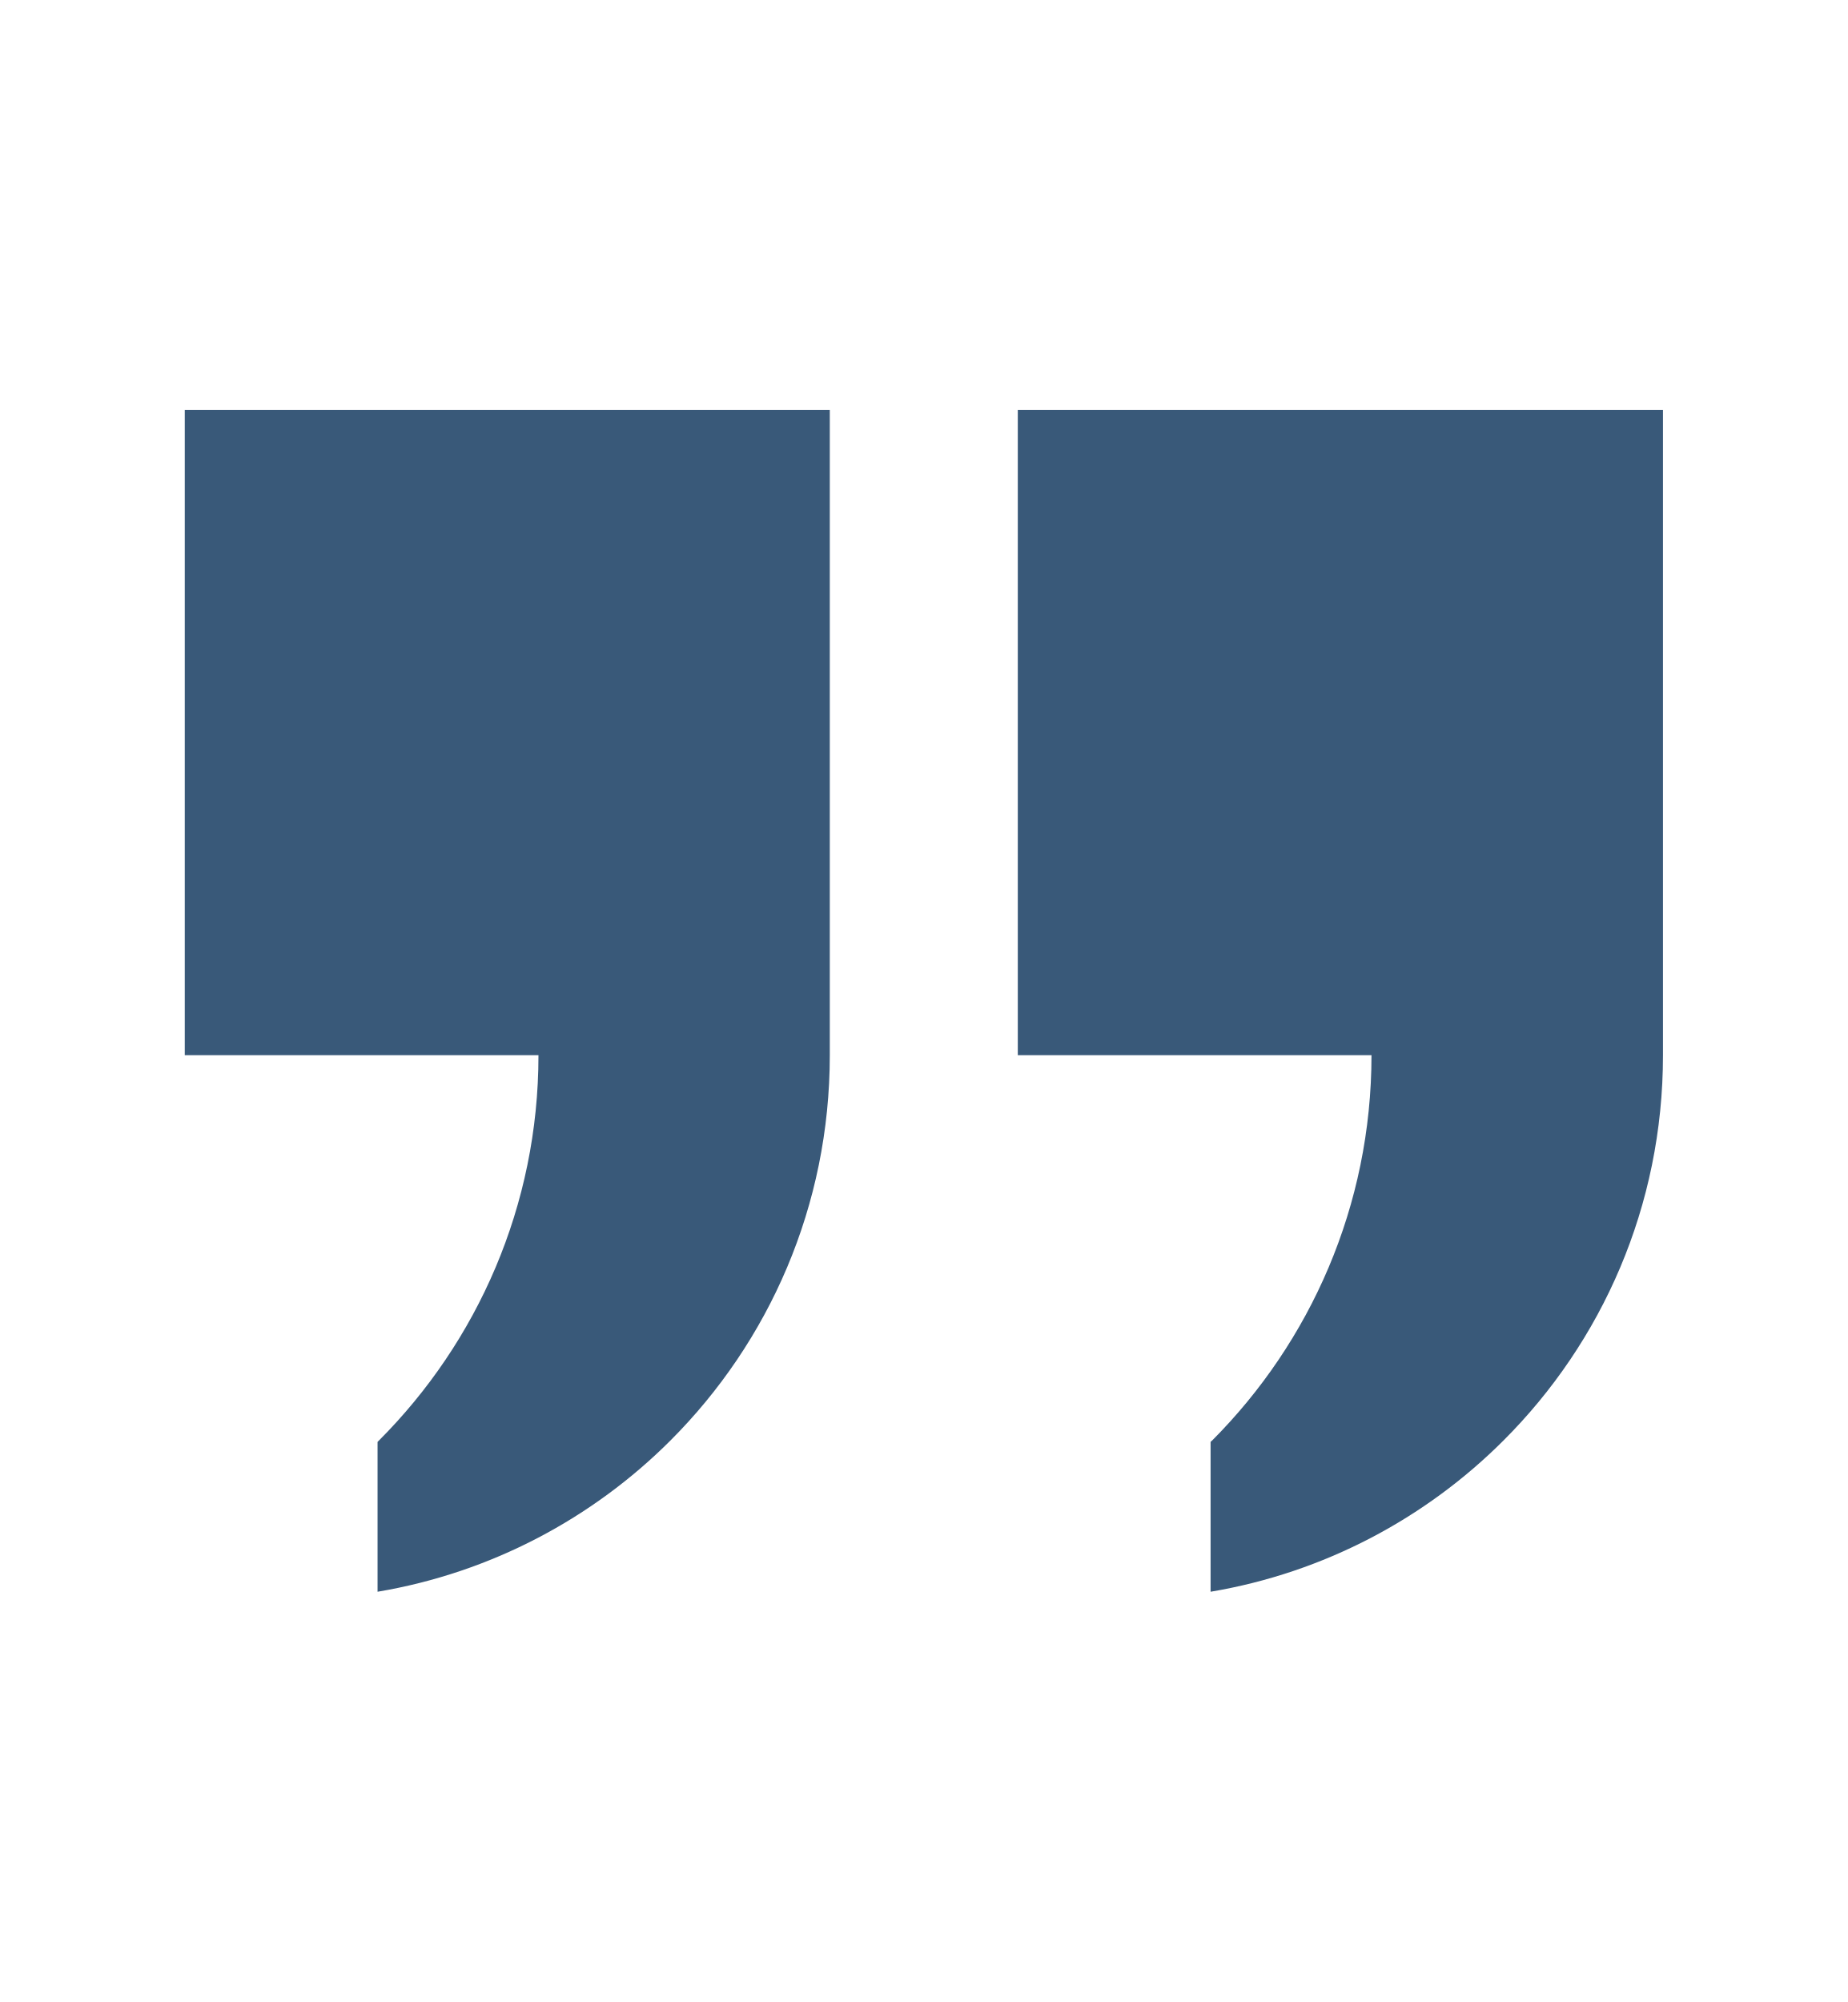
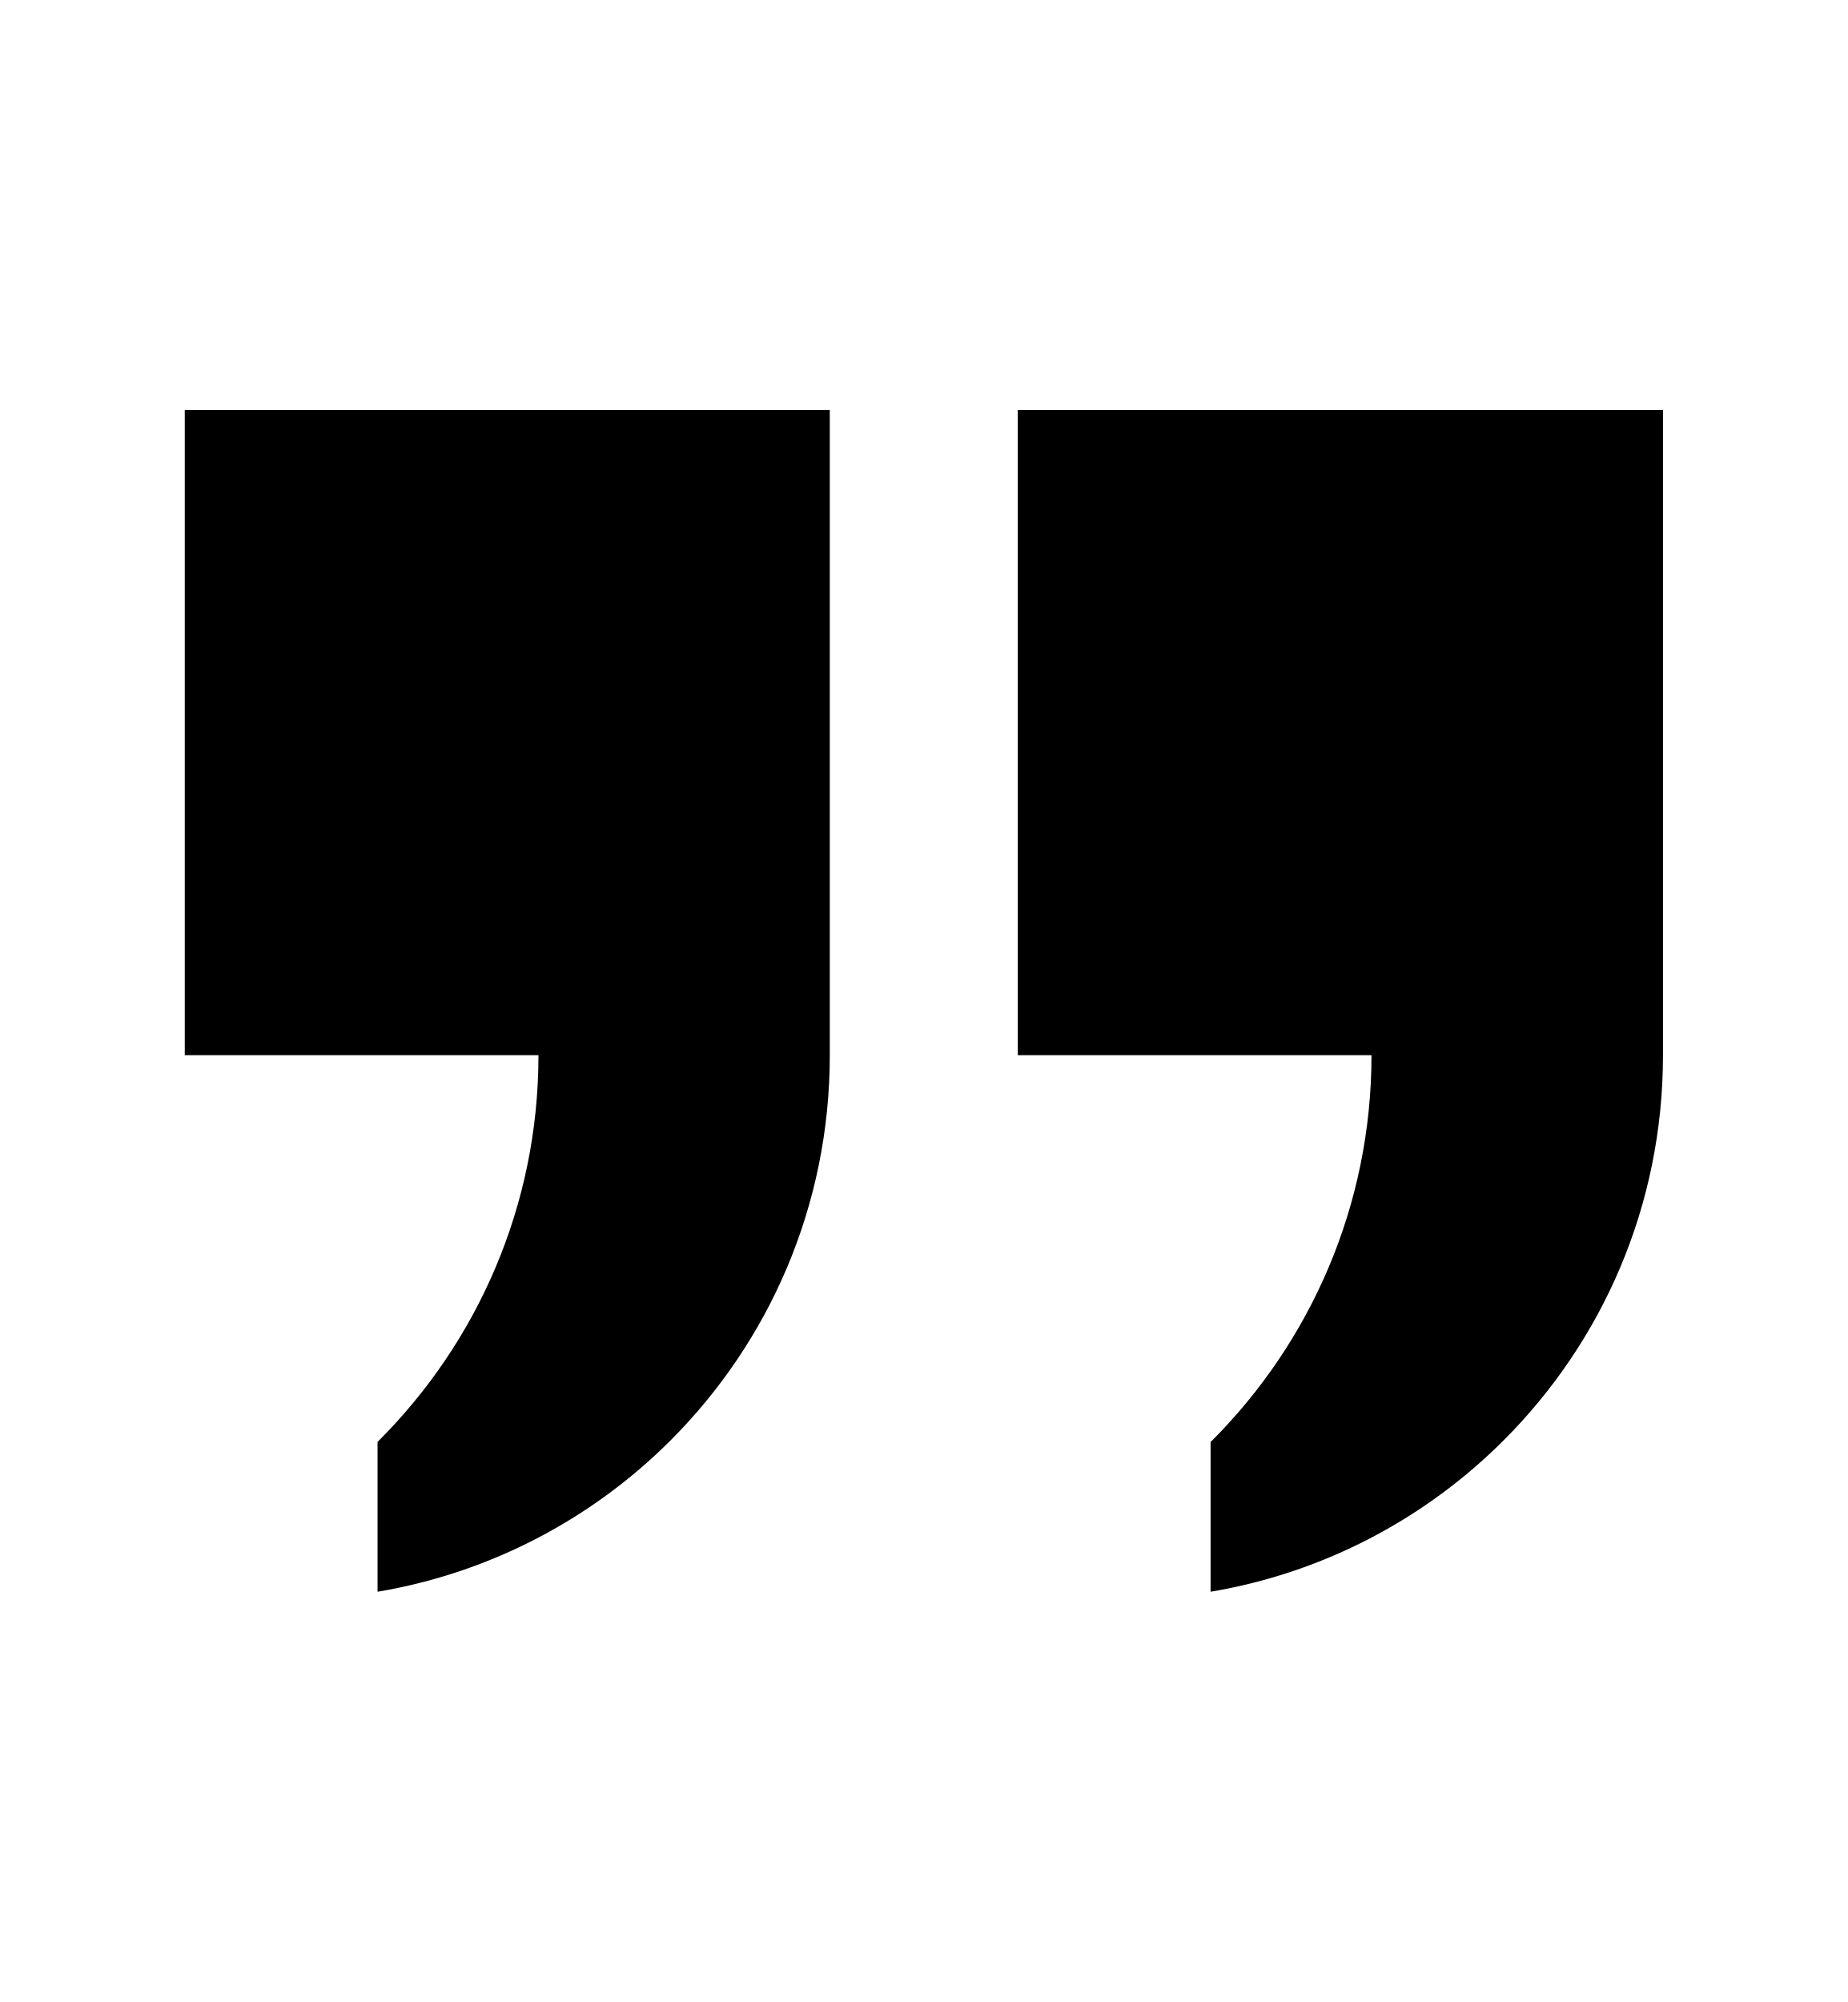
<svg xmlns="http://www.w3.org/2000/svg" width="12" height="13" viewBox="0 0 12 13" fill="none">
-   <path d="M1.2 6.852H3.497C3.497 7.83 3.1 8.714 2.461 9.354C2.459 9.356 2.454 9.361 2.452 9.363V10.336C3.189 10.212 3.849 9.859 4.354 9.354C4.995 8.713 5.389 7.83 5.389 6.852L5.389 2.662H1.2L1.2 6.852Z" fill="#395979" />
-   <path d="M6.61 2.662V6.852H8.907C8.907 7.83 8.51 8.714 7.872 9.354C7.869 9.356 7.864 9.361 7.862 9.363V10.336C8.599 10.212 9.259 9.859 9.764 9.354C10.405 8.714 10.8 7.831 10.8 6.852V2.662L6.61 2.662Z" fill="#395979" />
+   <path d="M1.2 6.852H3.497C3.497 7.83 3.1 8.714 2.461 9.354C2.459 9.356 2.454 9.361 2.452 9.363V10.336C3.189 10.212 3.849 9.859 4.354 9.354C4.995 8.713 5.389 7.83 5.389 6.852L5.389 2.662H1.2L1.2 6.852Z" fill="currentColor" />
+   <path d="M6.61 2.662V6.852H8.907C8.907 7.83 8.51 8.714 7.872 9.354C7.869 9.356 7.864 9.361 7.862 9.363V10.336C8.599 10.212 9.259 9.859 9.764 9.354C10.405 8.714 10.8 7.831 10.8 6.852V2.662L6.61 2.662Z" fill="currentColor" />
</svg>
